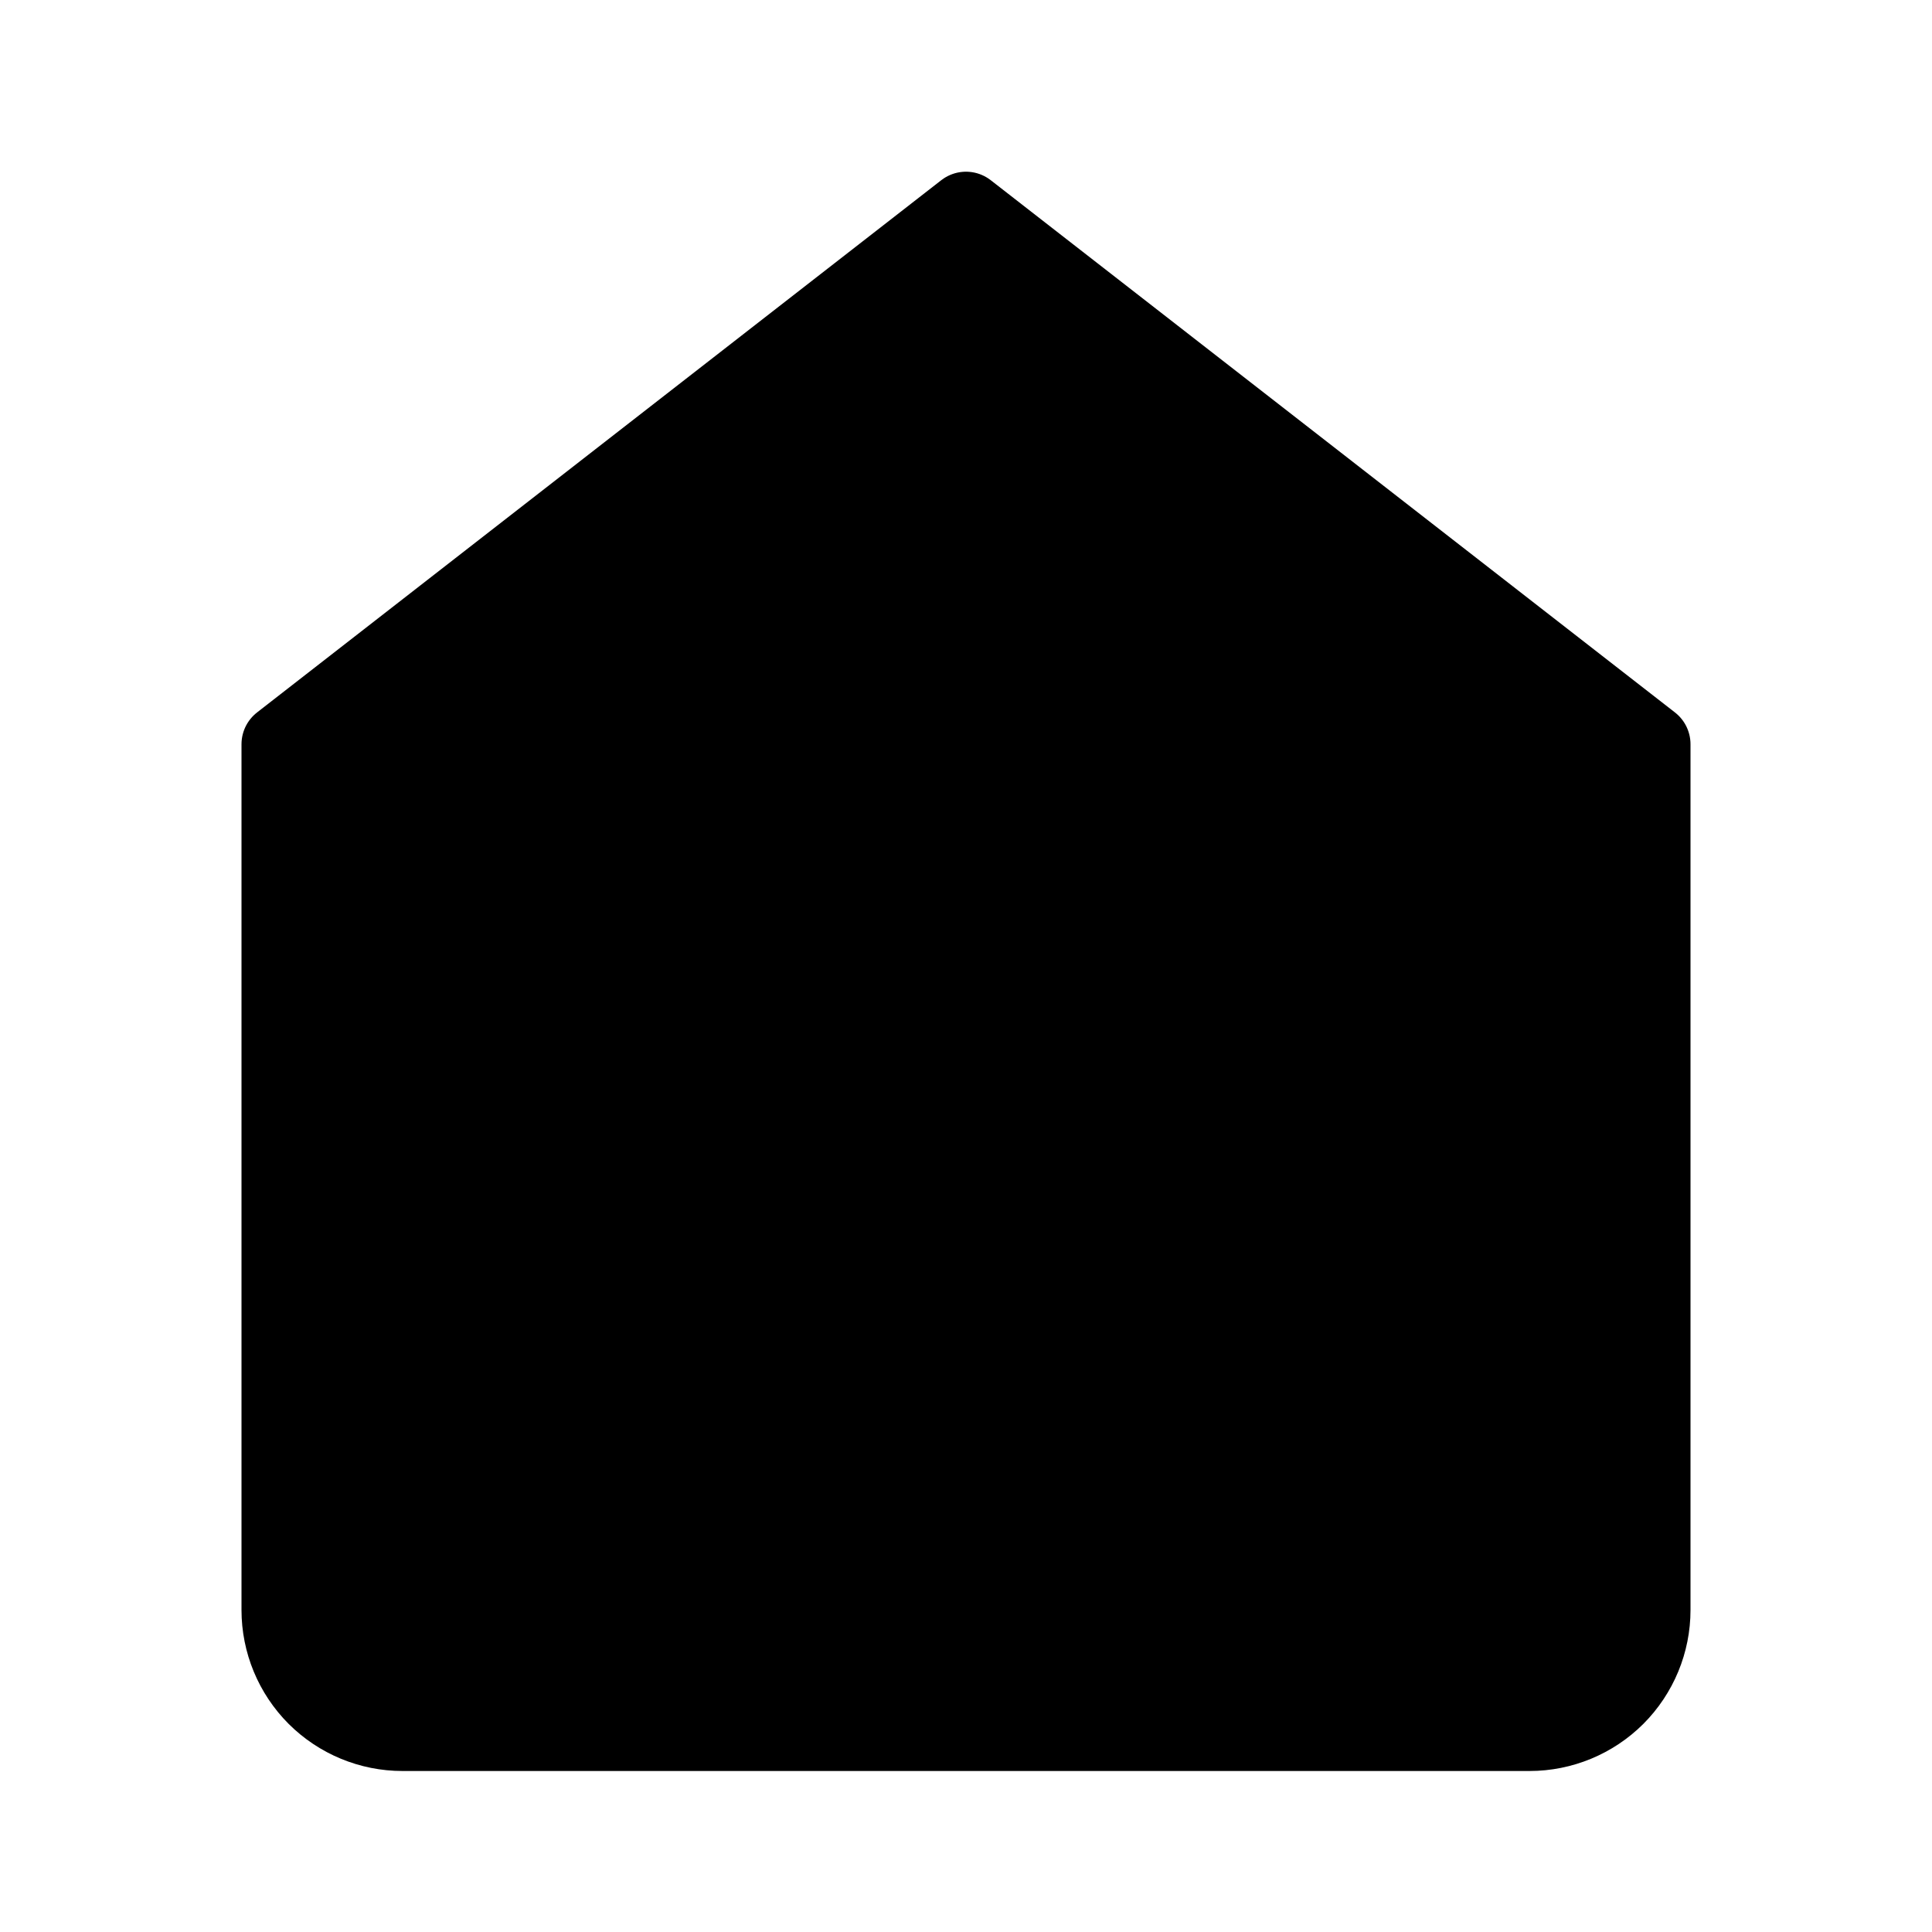
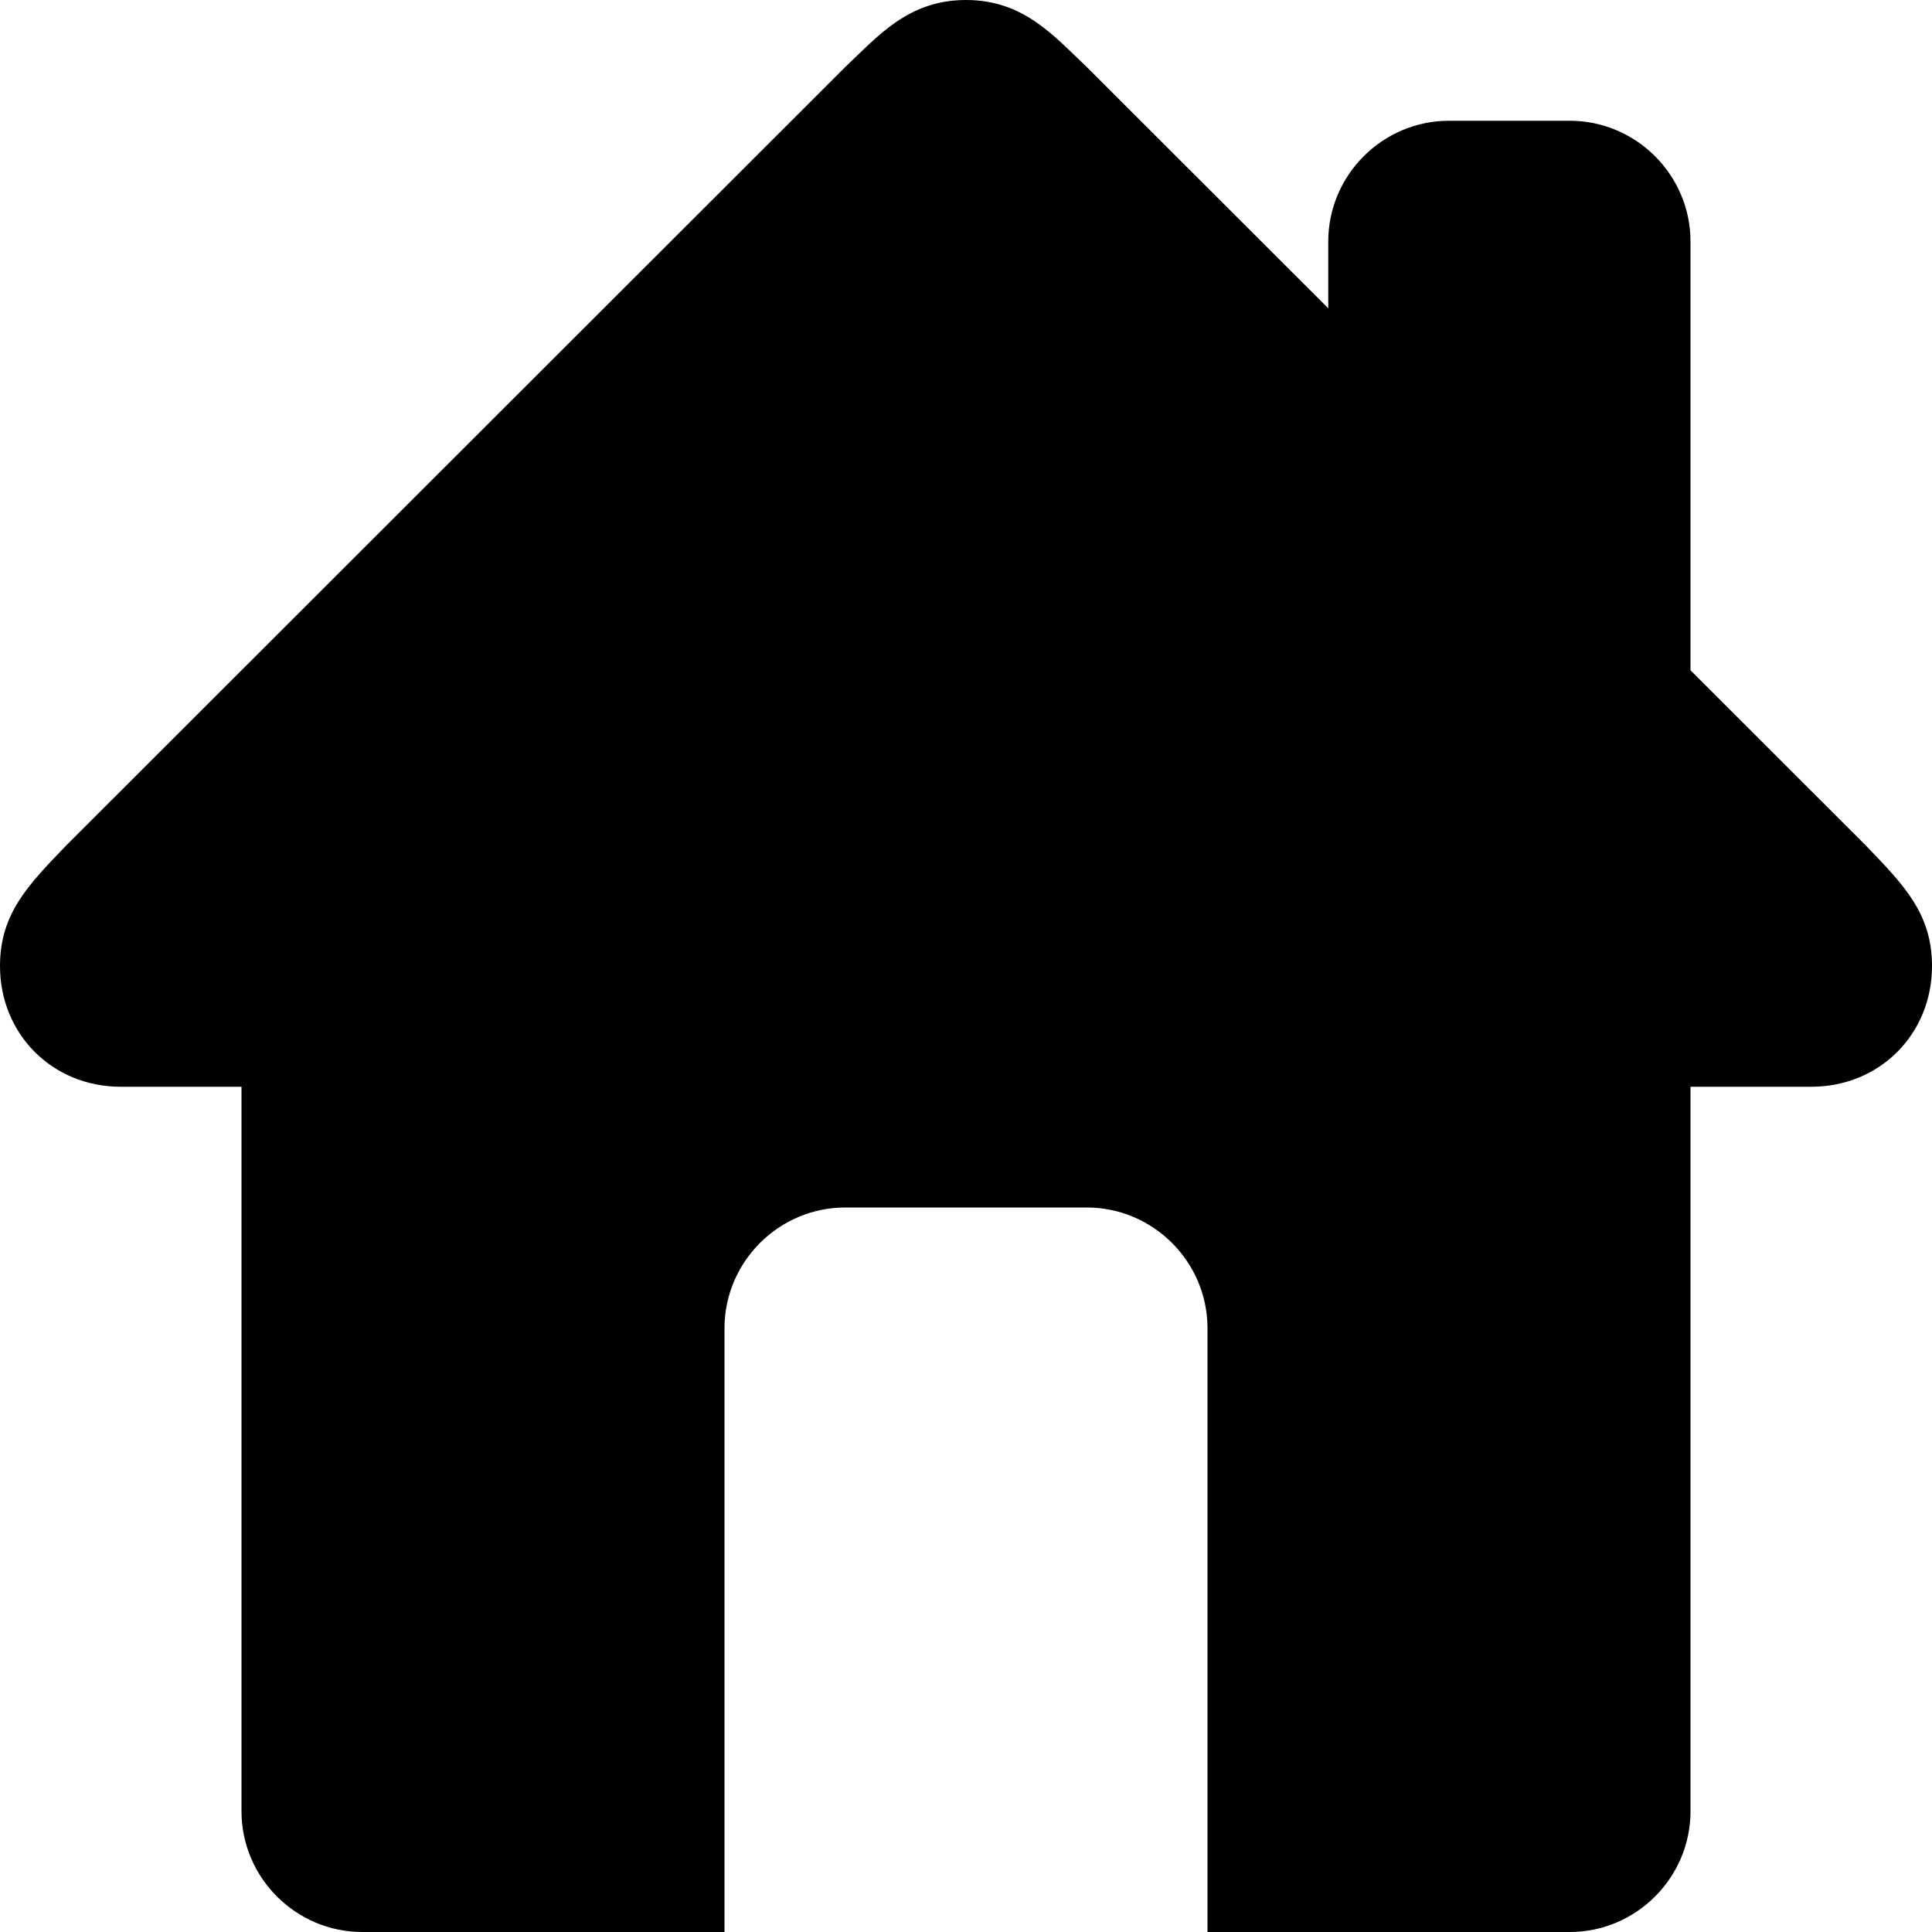
- <svg xmlns="http://www.w3.org/2000/svg" viewBox="0 0 24 24">
-   <path d="M3.5 20V9.245L12 2.633L20.5 9.245V20C20.5 20.398 20.342 20.779 20.061 21.061C19.779 21.342 19.398 21.5 19 21.5H5C4.602 21.5 4.221 21.342 3.939 21.061C3.658 20.779 3.5 20.398 3.5 20Z" stroke="black" stroke-linecap="round" stroke-linejoin="round" />
-   <path d="M9 21V12H15V21" stroke-linecap="round" stroke-linejoin="round" />
+ <svg xmlns="http://www.w3.org/2000/svg" viewBox="0 0 16 16">
+   <path d="M15.45,7L14,5.551V2c0-0.55-0.45-1-1-1h-1c-0.55,0-1,0.45-1,1v0.553L9,0.555C8.727,0.297,8.477,0,8,0S7.273,0.297,7,0.555  L0.55,7C0.238,7.325,0,7.562,0,8c0,0.563,0.432,1,1,1h1v6c0,0.55,0.45,1,1,1h3v-5c0-0.55,0.45-1,1-1h2c0.55,0,1,0.45,1,1v5h3  c0.55,0,1-0.45,1-1V9h1c0.568,0,1-0.437,1-1C16,7.562,15.762,7.325,15.45,7z" />
</svg>
